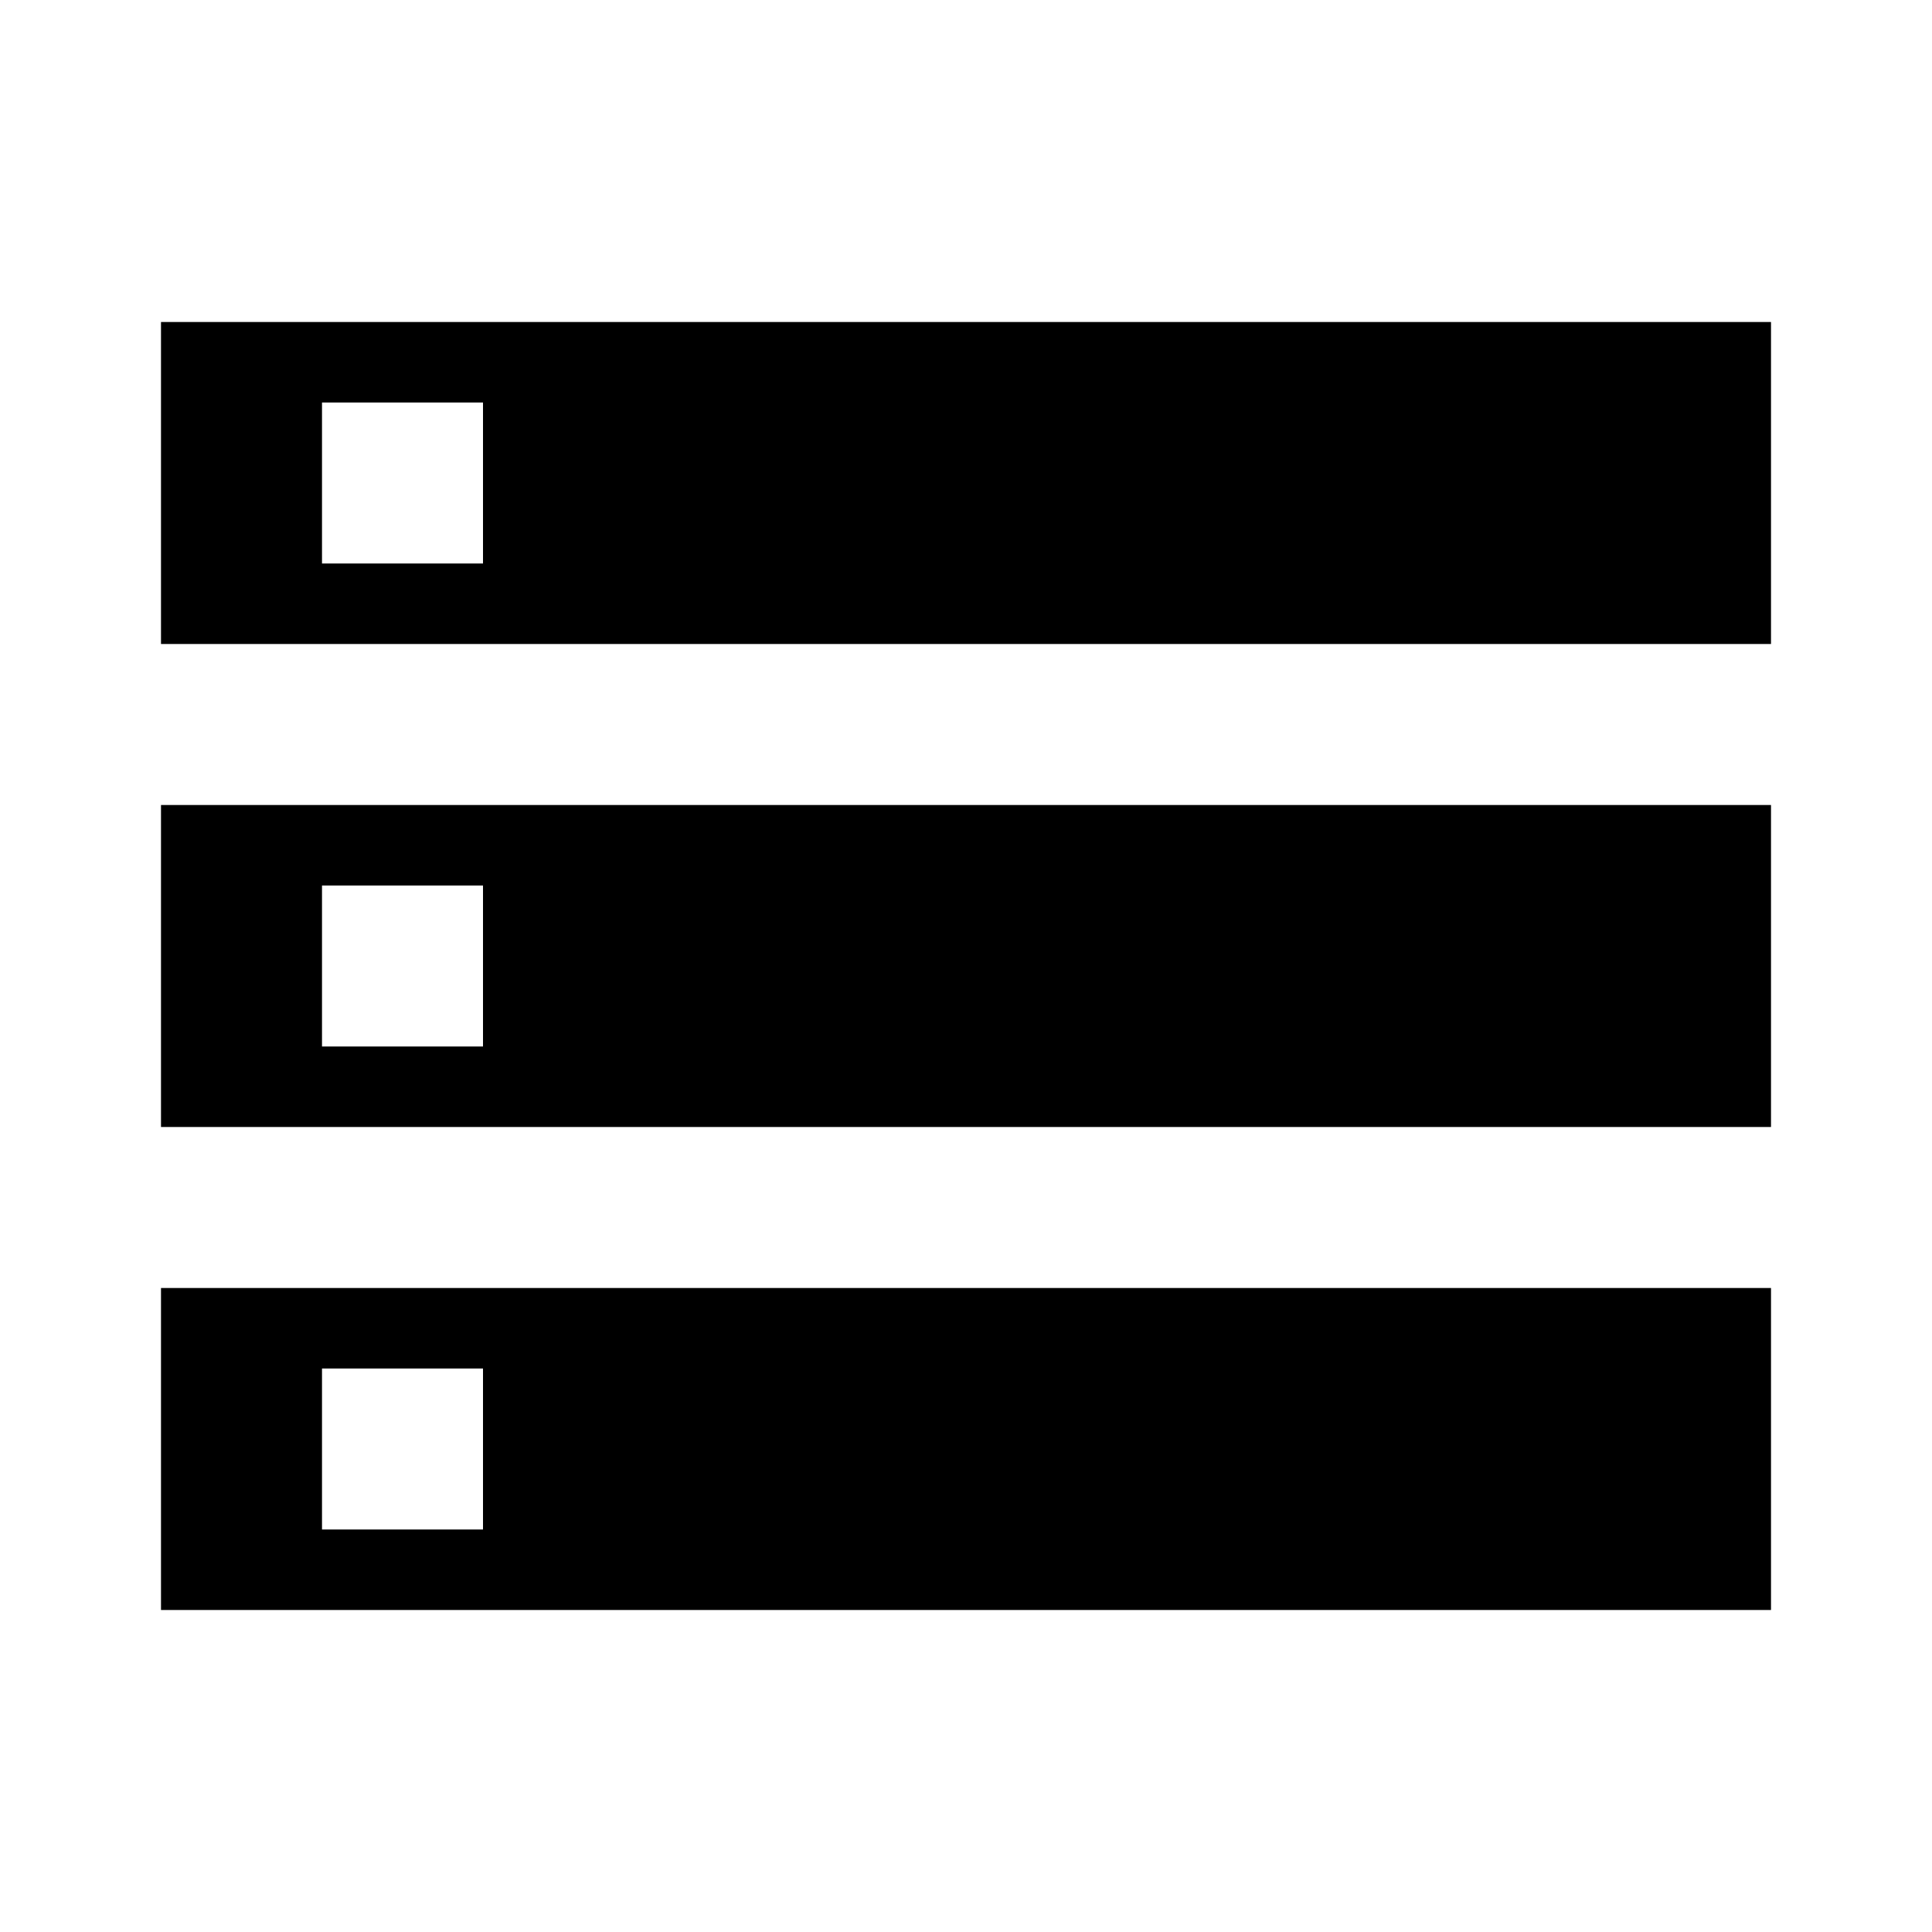
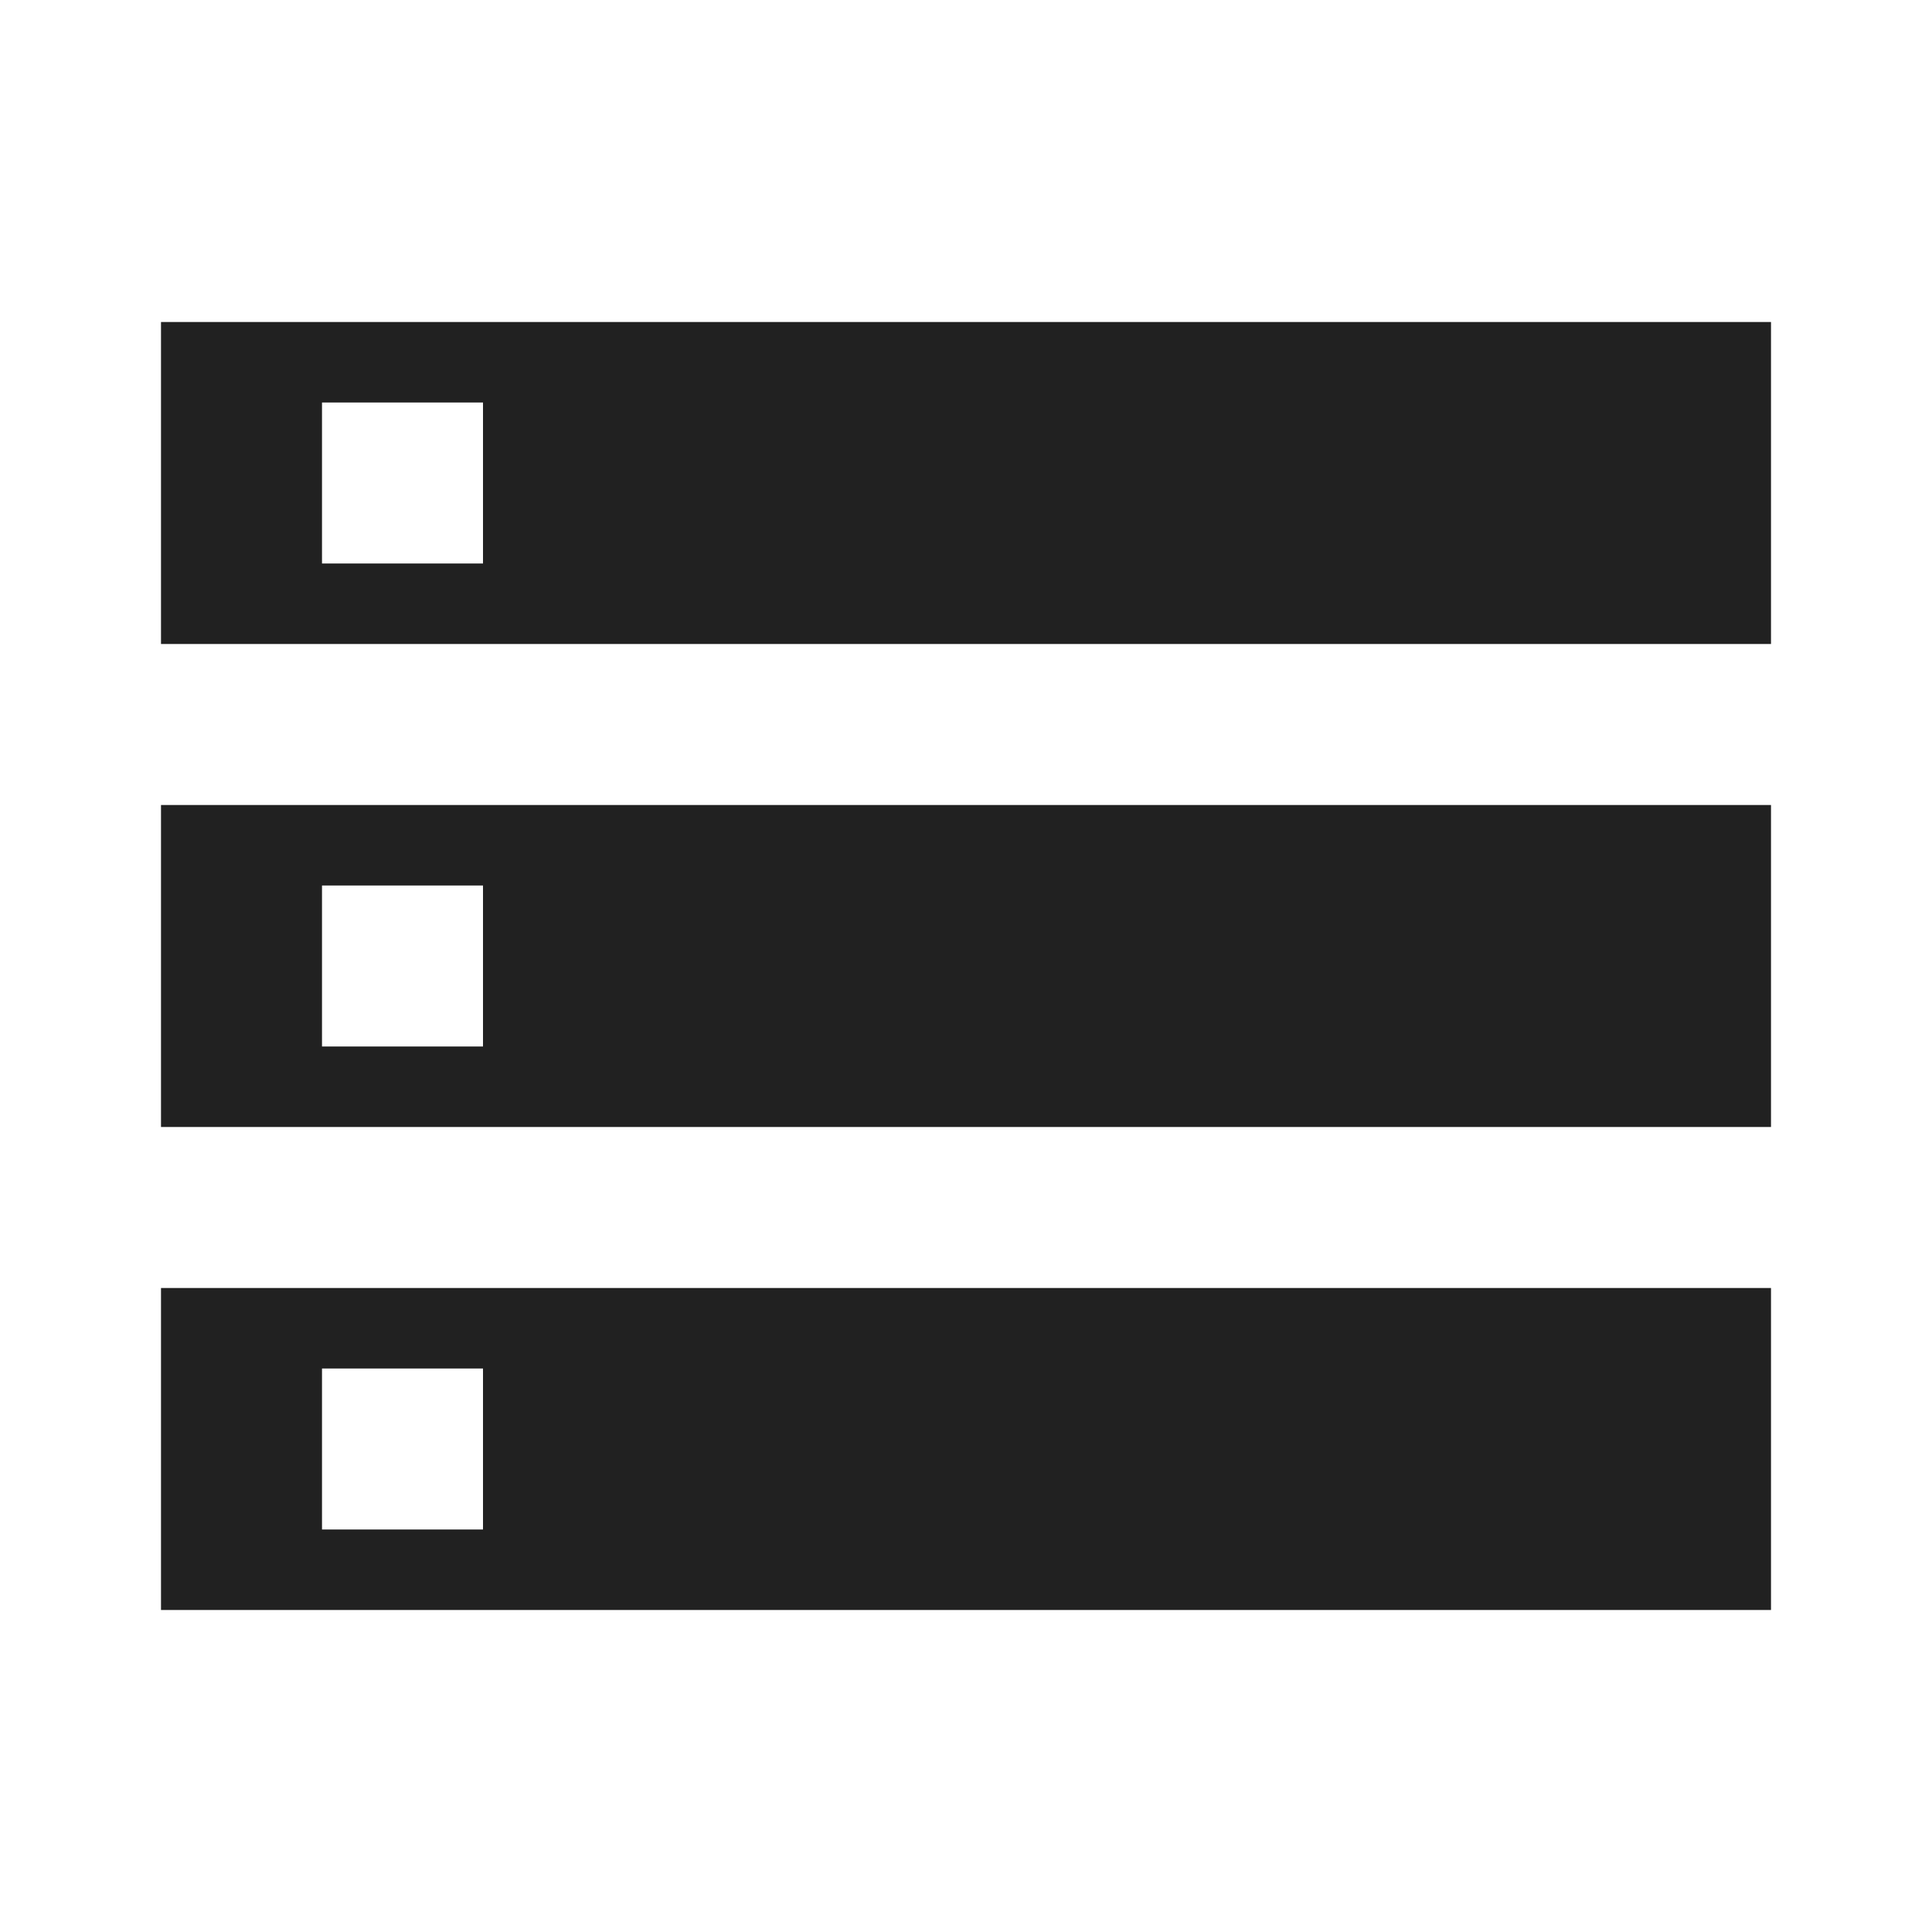
- <svg xmlns="http://www.w3.org/2000/svg" fill="#000000" height="48" viewBox="0 0 24 24" width="48">
+ <svg xmlns="http://www.w3.org/2000/svg" fill="#000000" opacity="0.87" height="48" viewBox="0 0 24 24" width="48">
  <path d="M0 0h24v24H0z" fill="none" />
  <path d="M2 20h20v-4H2v4zm2-3h2v2H4v-2zM2 4v4h20V4H2zm4 3H4V5h2v2zm-4 7h20v-4H2v4zm2-3h2v2H4v-2z" />
</svg>
